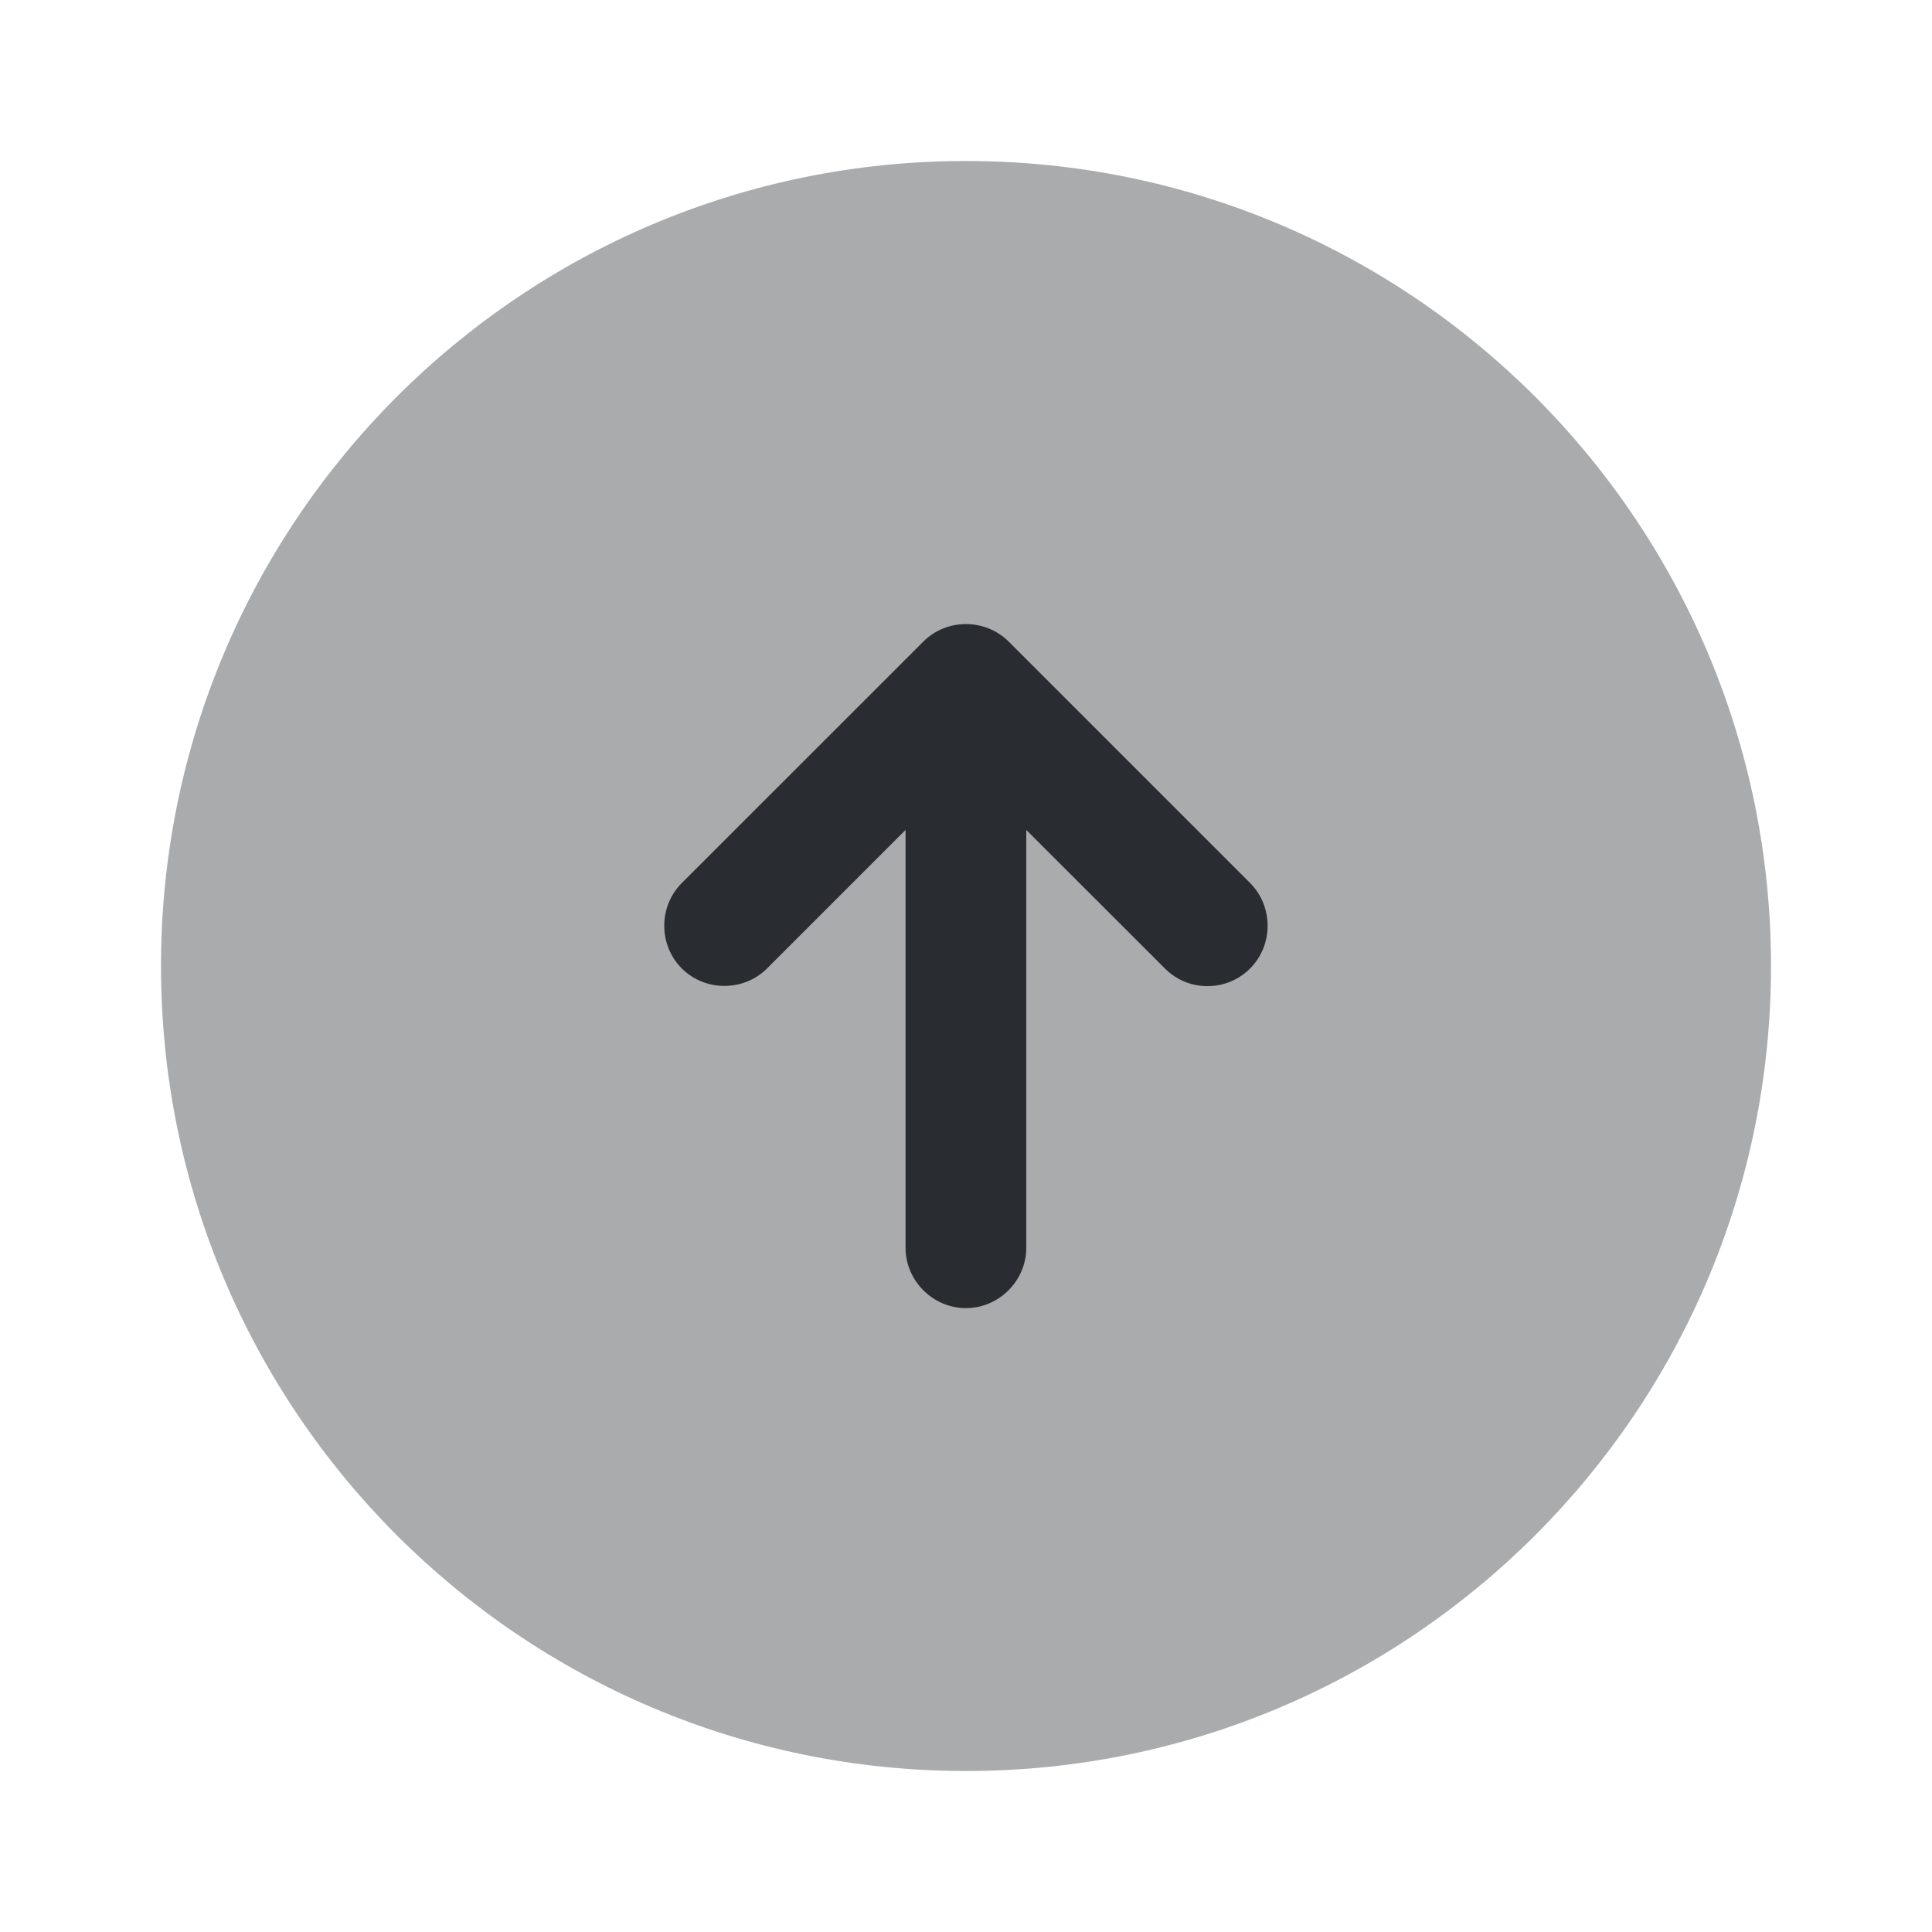
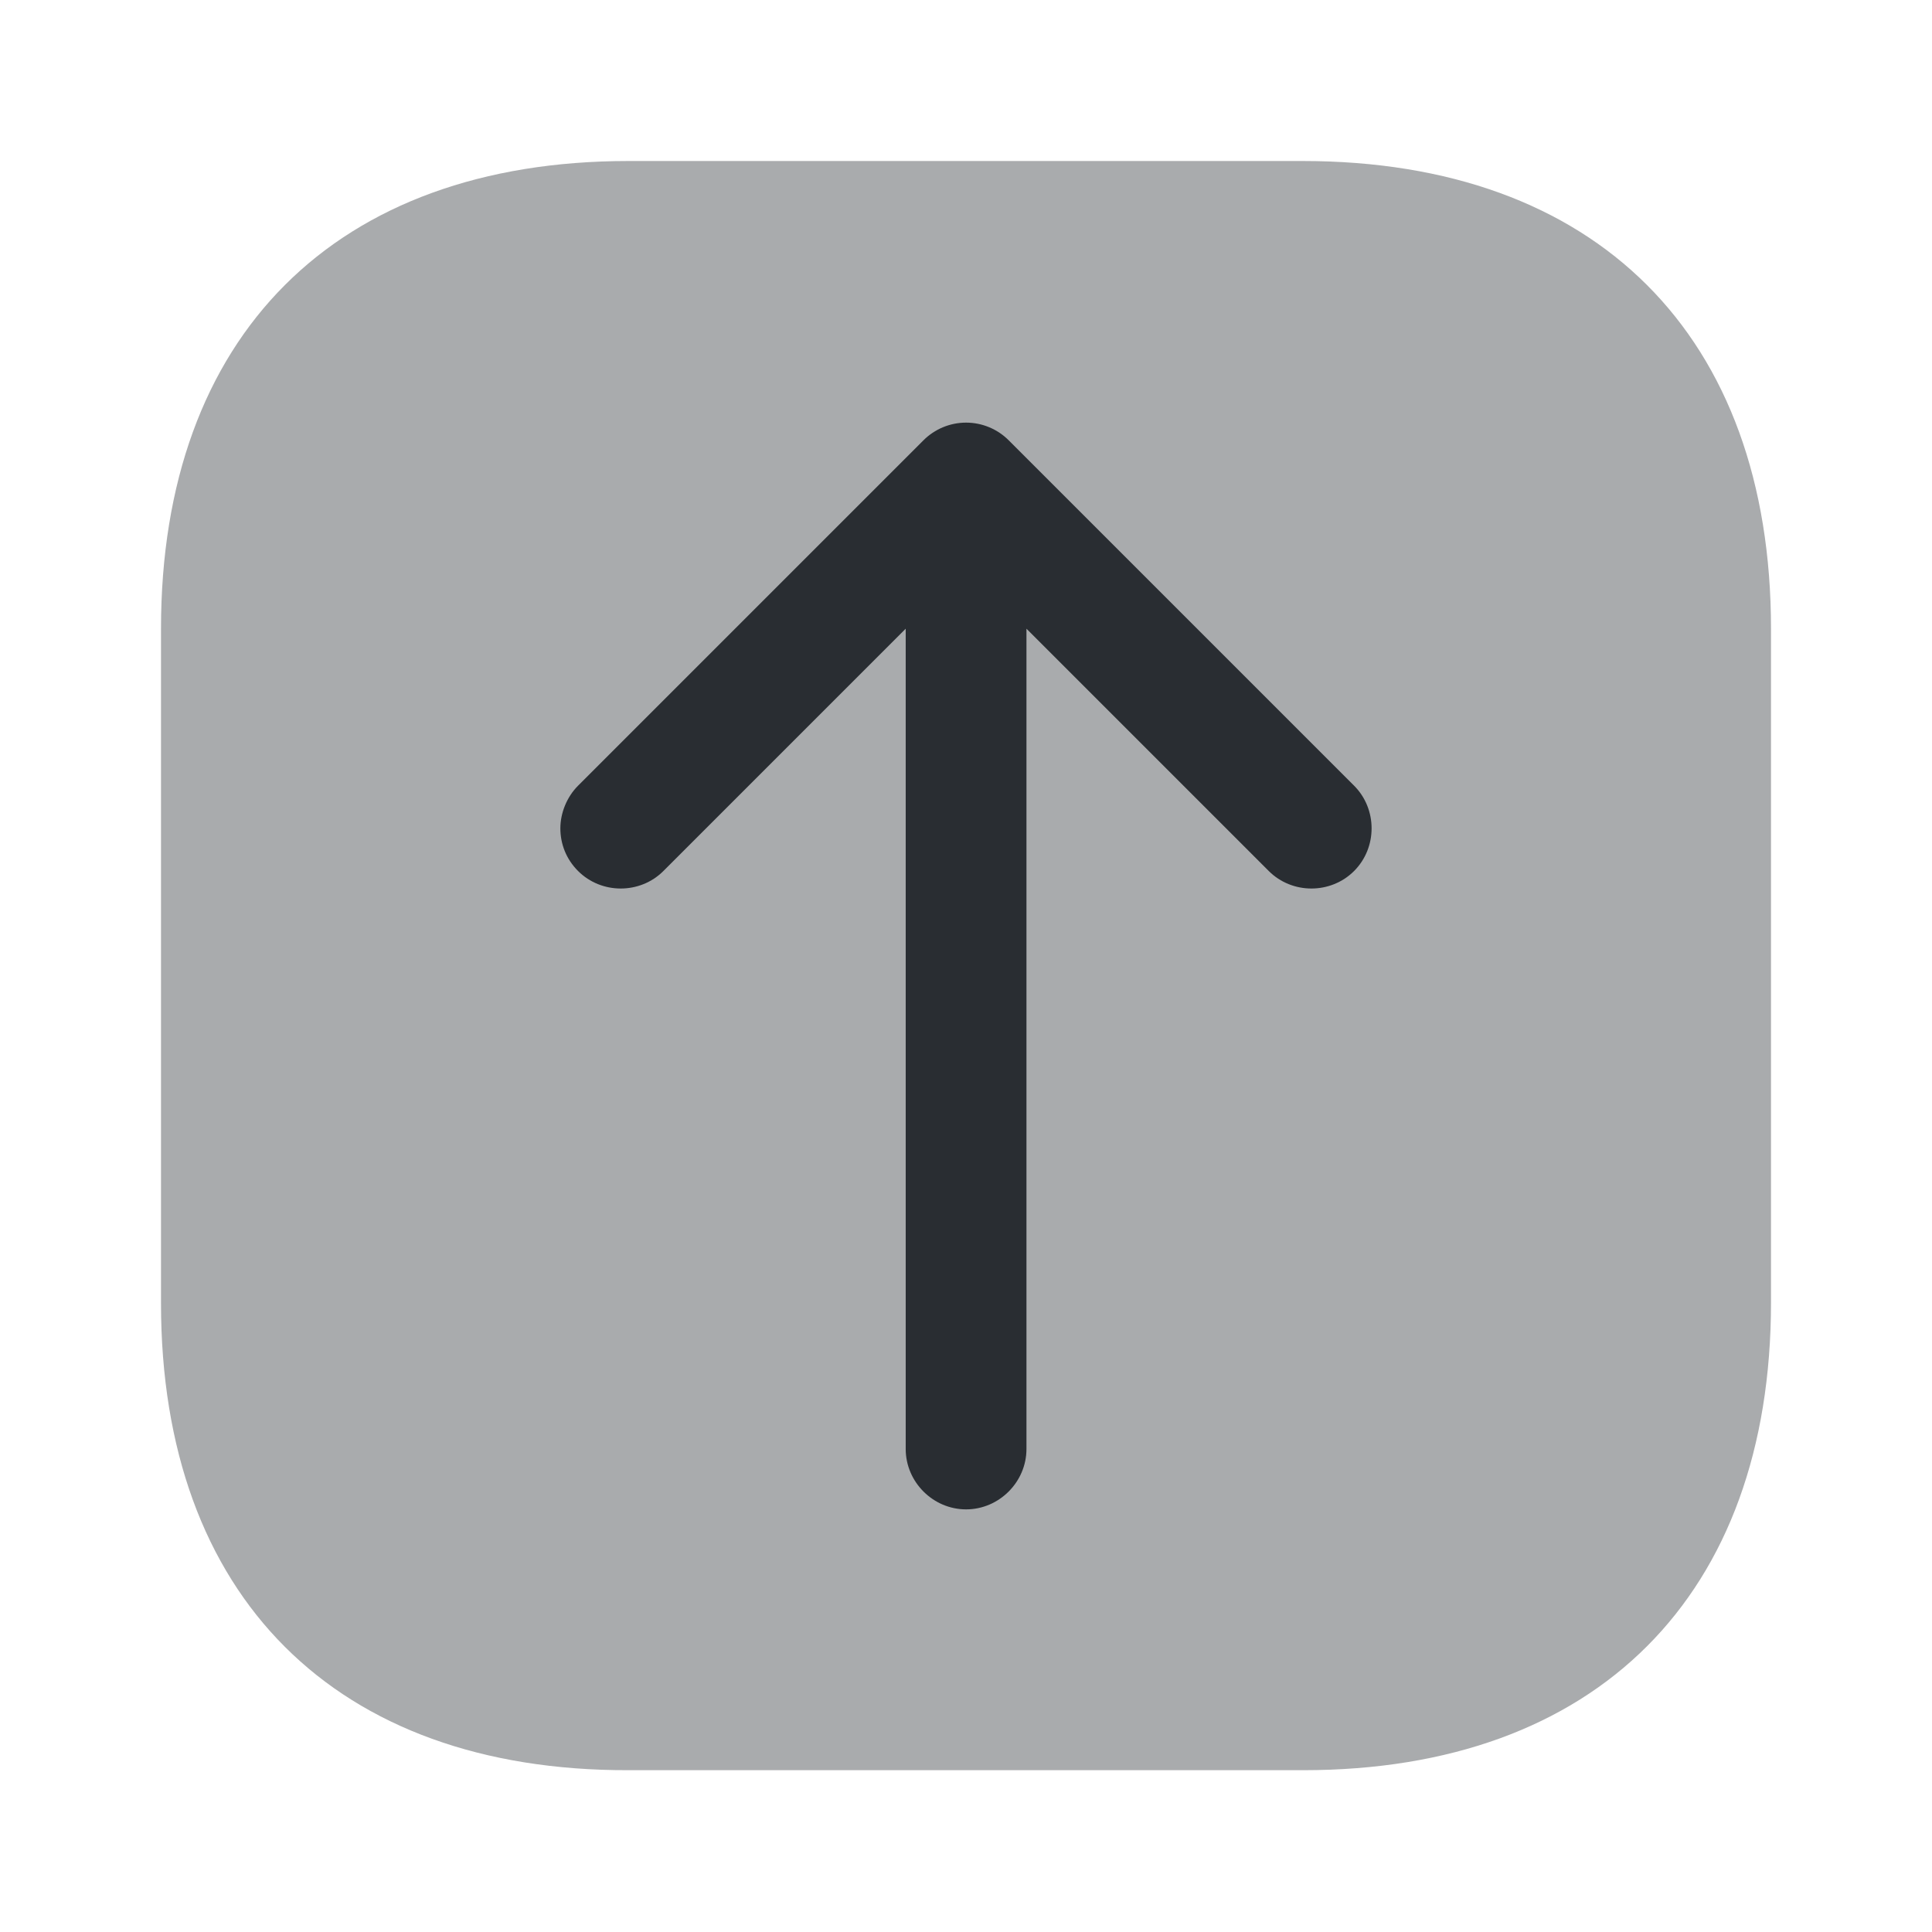
<svg xmlns="http://www.w3.org/2000/svg" width="24" height="24" viewBox="0 0 24 24" fill="none">
-   <path opacity="0.4" d="M12 22C17.523 22 22 17.523 22 12C22 6.477 17.523 2 12 2C6.477 2 2 6.477 2 12C2 17.523 6.477 22 12 22Z" fill="#292D32" />
-   <path d="M15.53 10.97L12.53 7.97C12.239 7.68 11.759 7.68 11.47 7.97L8.469 10.97C8.179 11.26 8.179 11.74 8.469 12.03C8.759 12.32 9.239 12.32 9.529 12.03L11.249 10.31V15.5C11.249 15.91 11.589 16.25 11.999 16.25C12.409 16.25 12.749 15.91 12.749 15.5V10.31L14.47 12.03C14.62 12.18 14.809 12.25 14.999 12.25C15.19 12.25 15.38 12.18 15.53 12.03C15.819 11.74 15.819 11.26 15.53 10.97Z" fill="#292D32" />
+   <path opacity="0.4" d="M22 7.81V16.18C22 19.82 19.83 21.99 16.19 21.99H7.81C4.17 22 2 19.83 2 16.19V7.81C2 4.17 4.17 2 7.81 2H16.18C19.83 2 22 4.17 22 7.81Z" fill="#292D32" />
+   <path d="M12.531 5.47L16.821 9.76C17.111 10.05 17.111 10.53 16.821 10.82C16.531 11.11 16.051 11.11 15.761 10.82L12.751 7.81V18C12.751 18.41 12.411 18.75 12.001 18.75C11.591 18.75 11.251 18.41 11.251 18V7.81L8.241 10.82C7.951 11.11 7.471 11.11 7.181 10.82C7.031 10.67 6.961 10.48 6.961 10.29C6.961 10.1 7.041 9.9 7.181 9.76L11.471 5.47C11.611 5.33 11.801 5.25 12.001 5.25C12.201 5.25 12.391 5.33 12.531 5.47Z" fill="#292D32" />
</svg>
